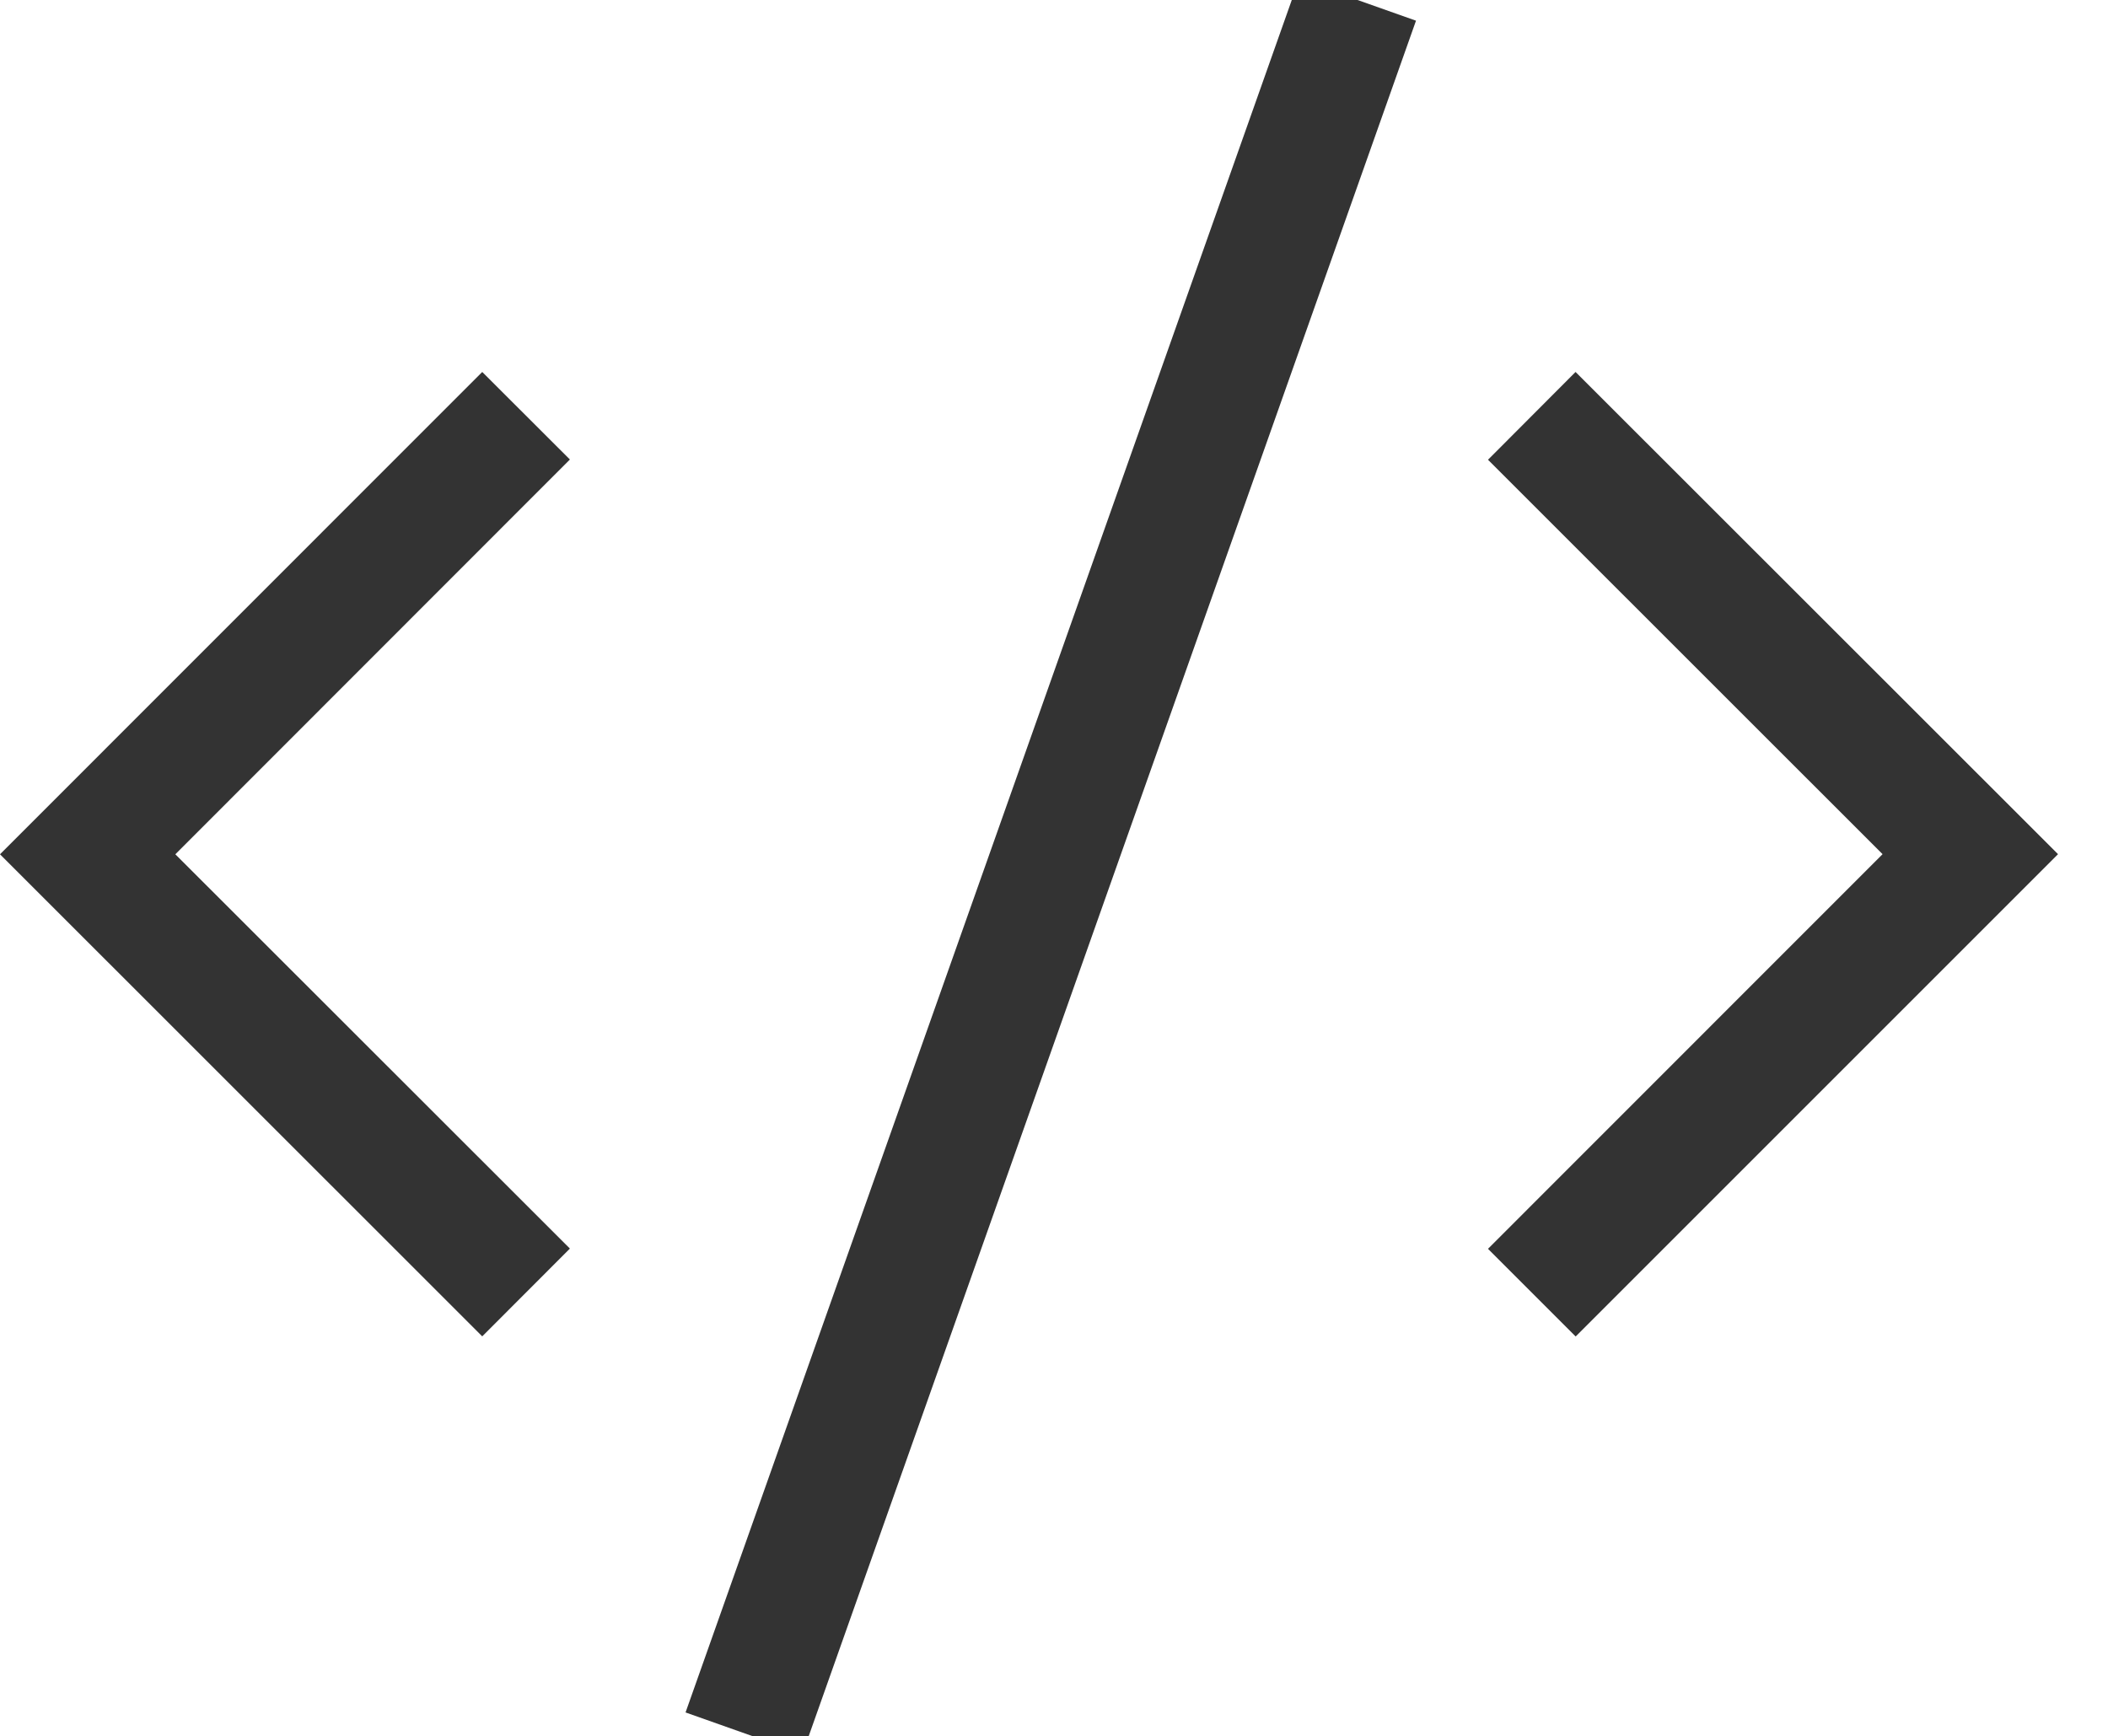
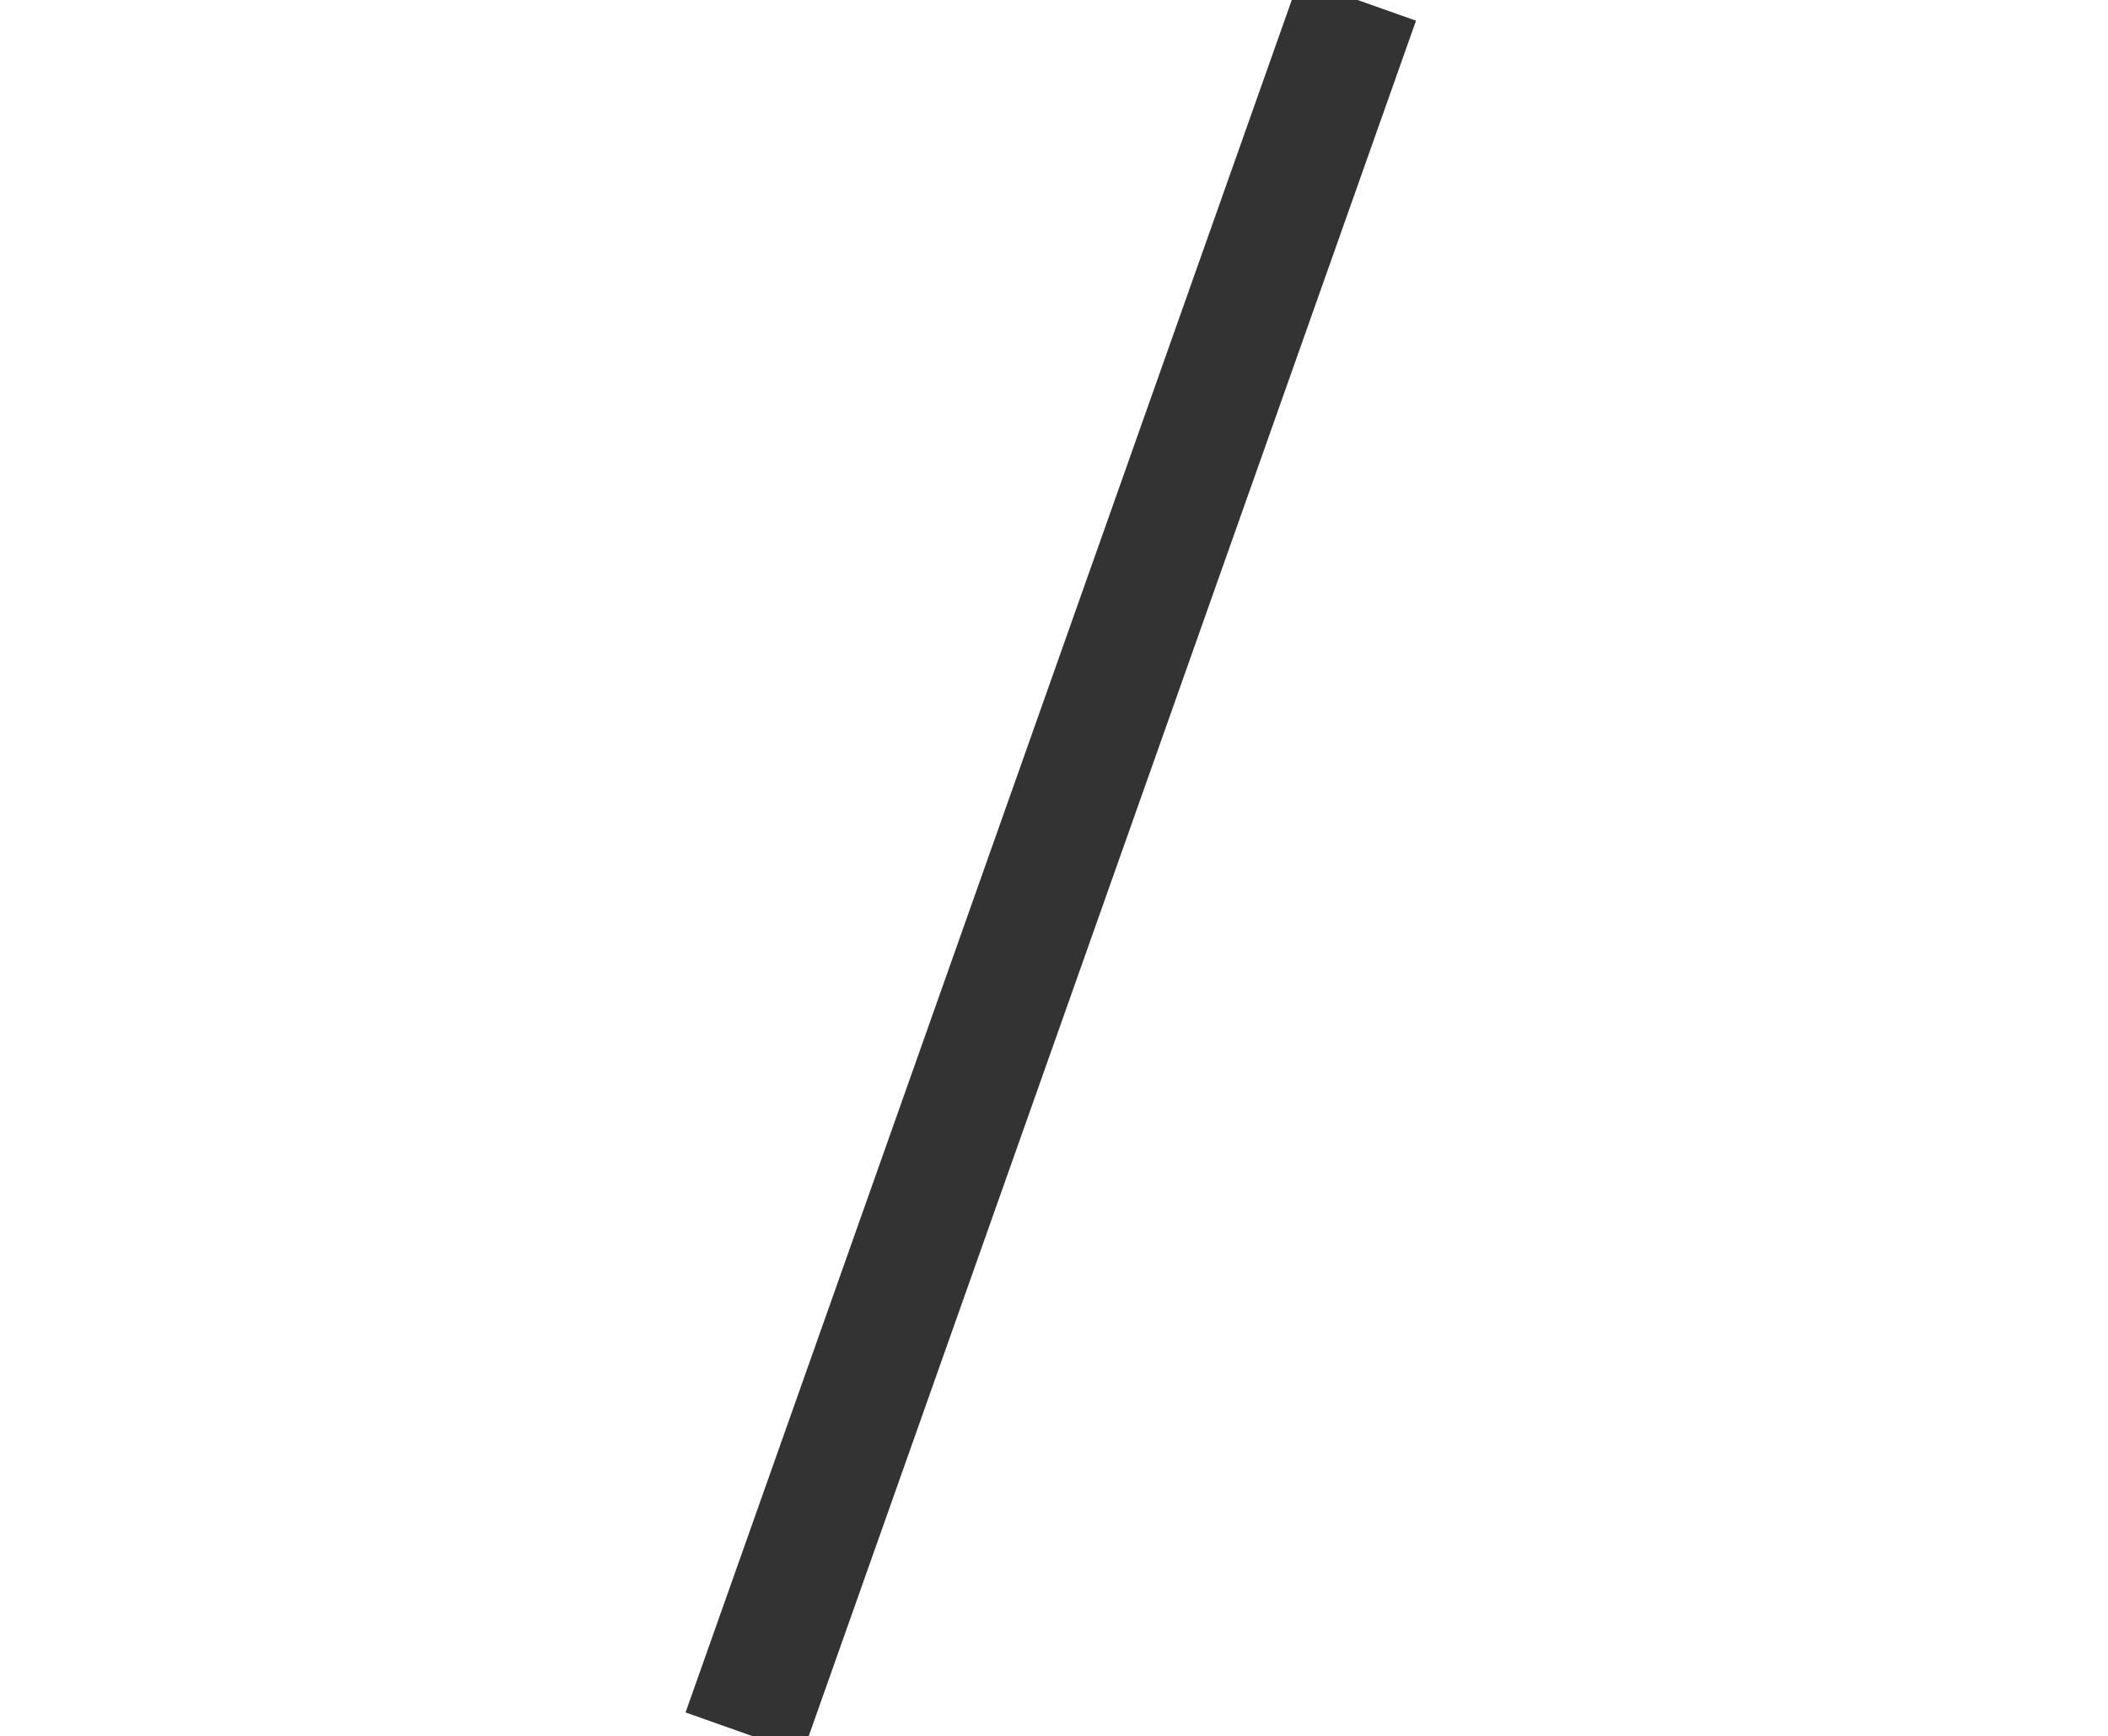
<svg xmlns="http://www.w3.org/2000/svg" width="17" height="14" viewBox="0 0 17 14">
  <g fill="none" fill-rule="evenodd">
-     <path fill="#333" d="M3.889 3L0 6.89l3.889 3.888.707-.708-3.182-3.18 3.182-3.184zM12.707 10.779l3.89-3.89L12.706 3 12 3.708l3.182 3.181L12 10.072z" />
-     <path fill="#D8D8D8" stroke="#333" d="M10.948 0L6 13.978" />
+     <path d="M3.889 3L0 6.89l3.889 3.888.707-.708-3.182-3.18 3.182-3.184zM12.707 10.779l3.89-3.89L12.706 3 12 3.708l3.182 3.181L12 10.072z" />
+     <path stroke="#333" d="M10.948 0L6 13.978" />
  </g>
</svg>
